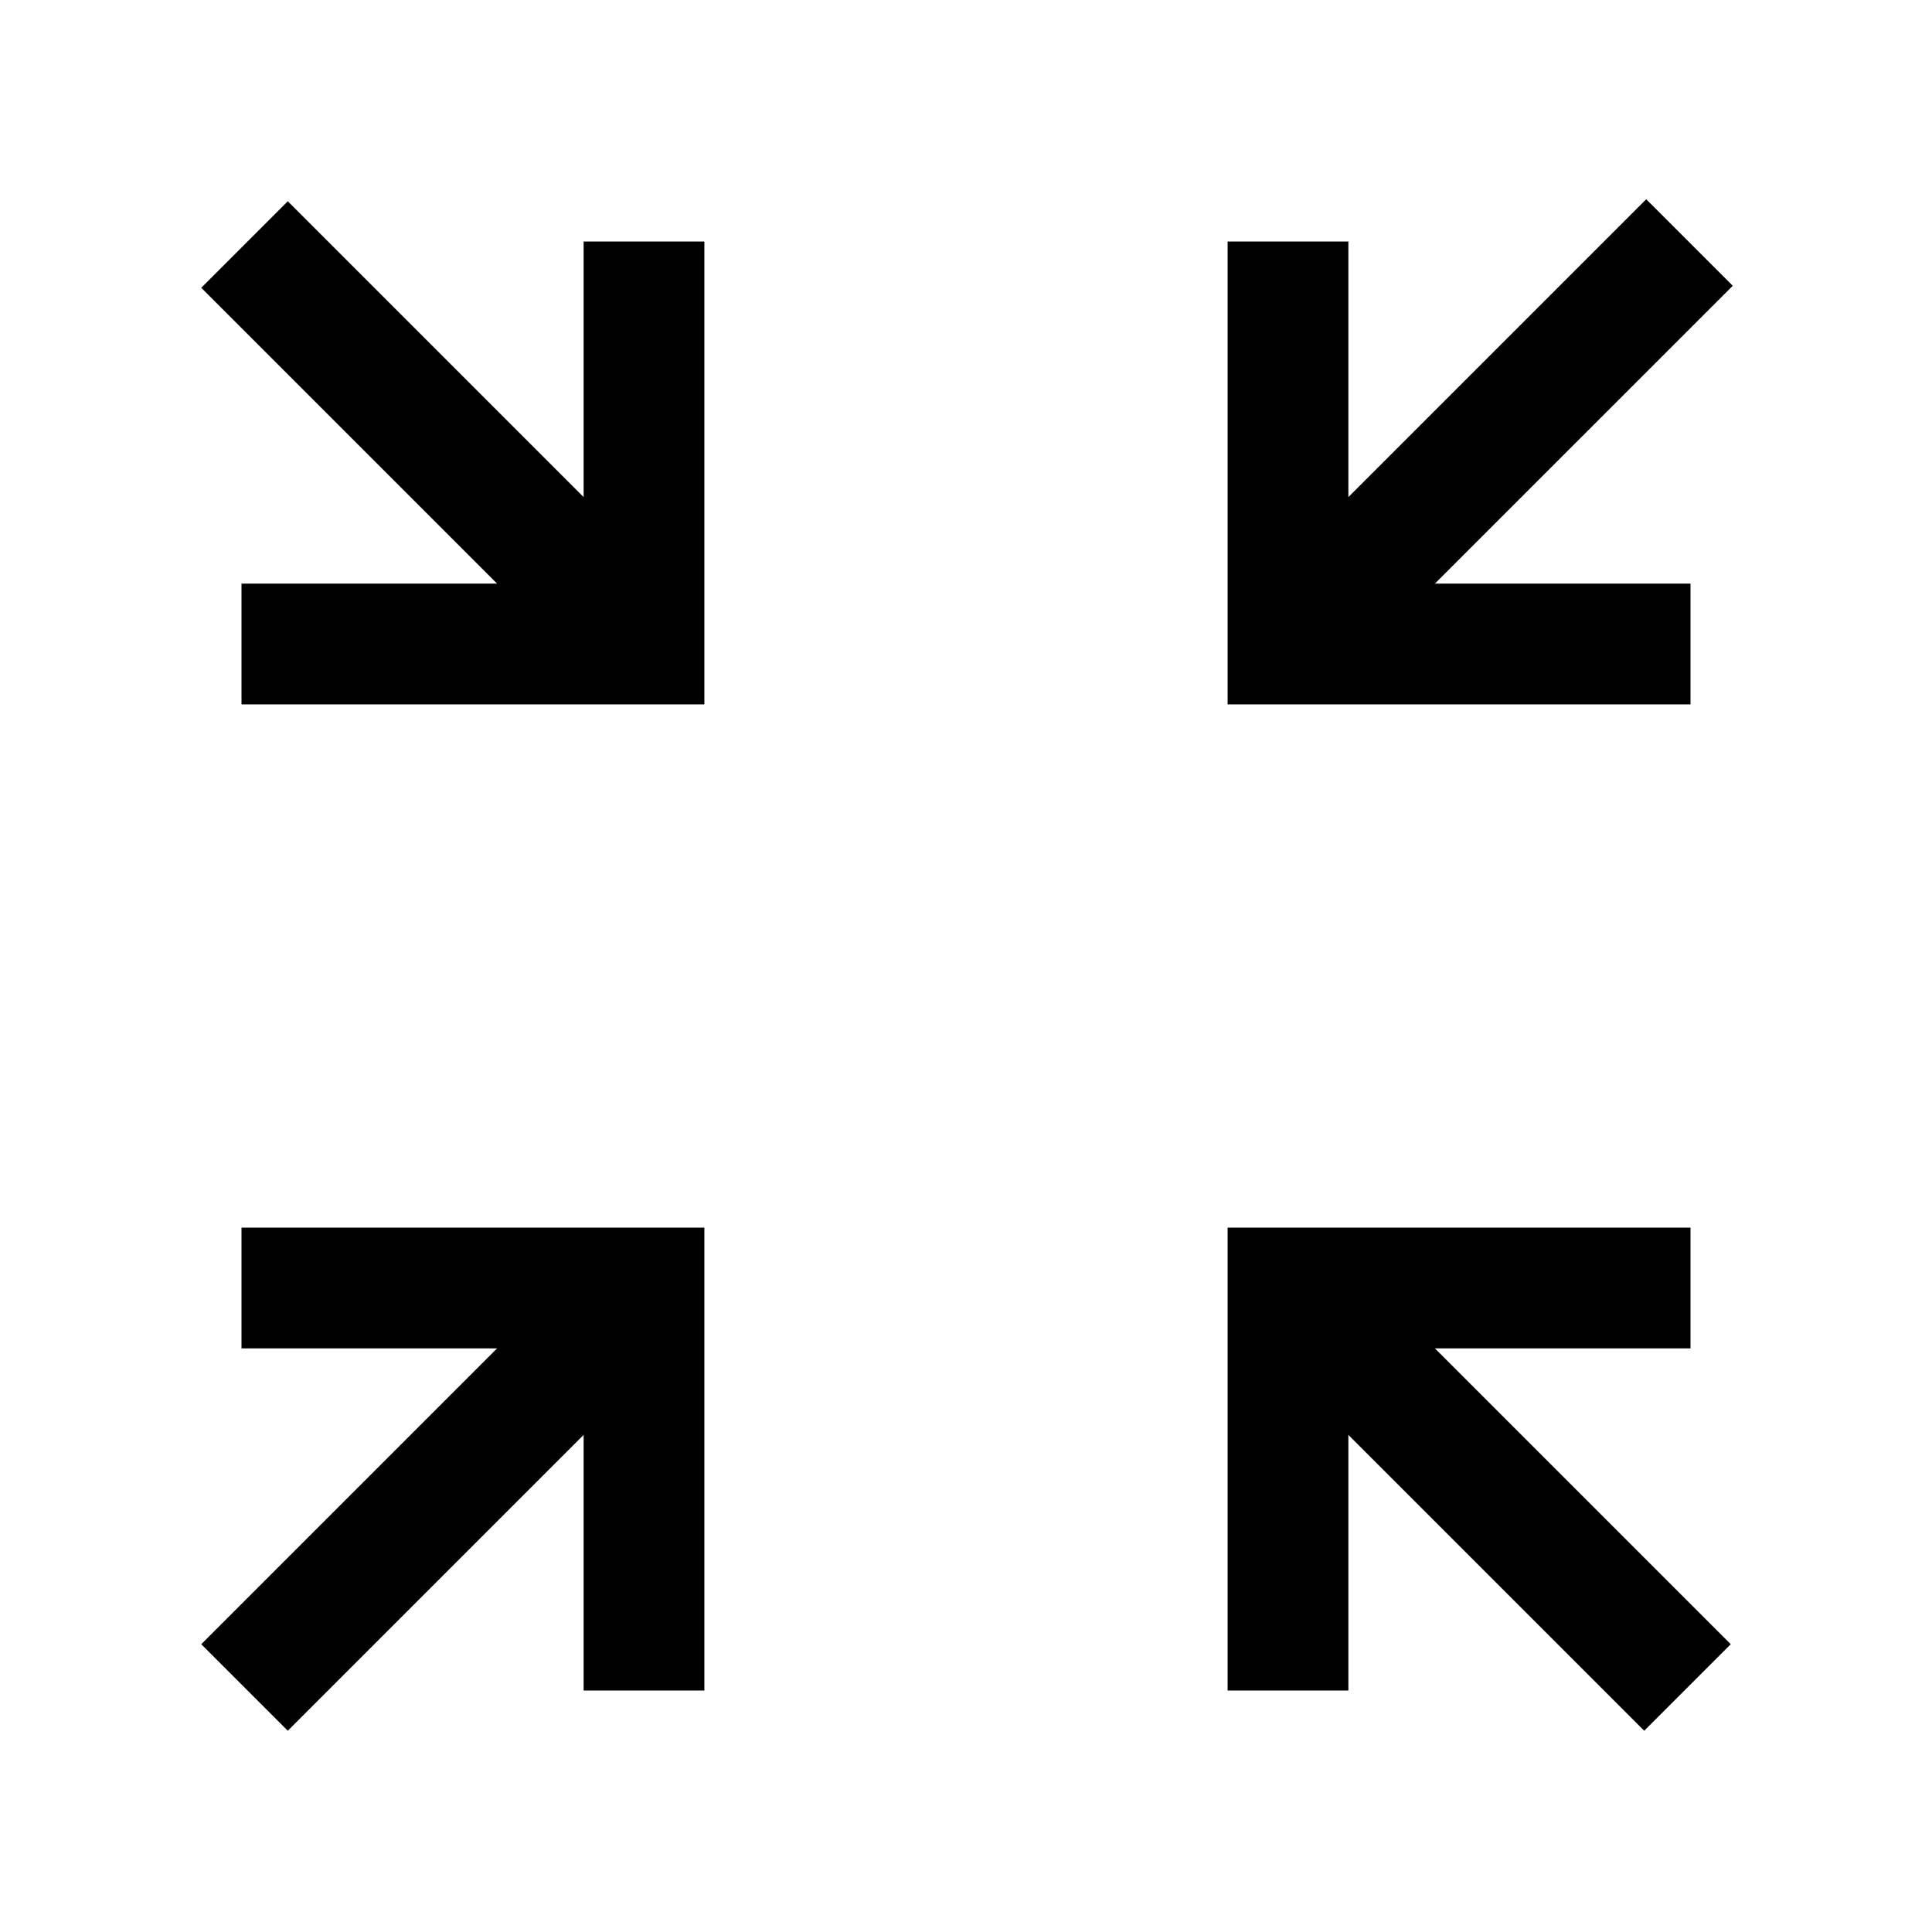
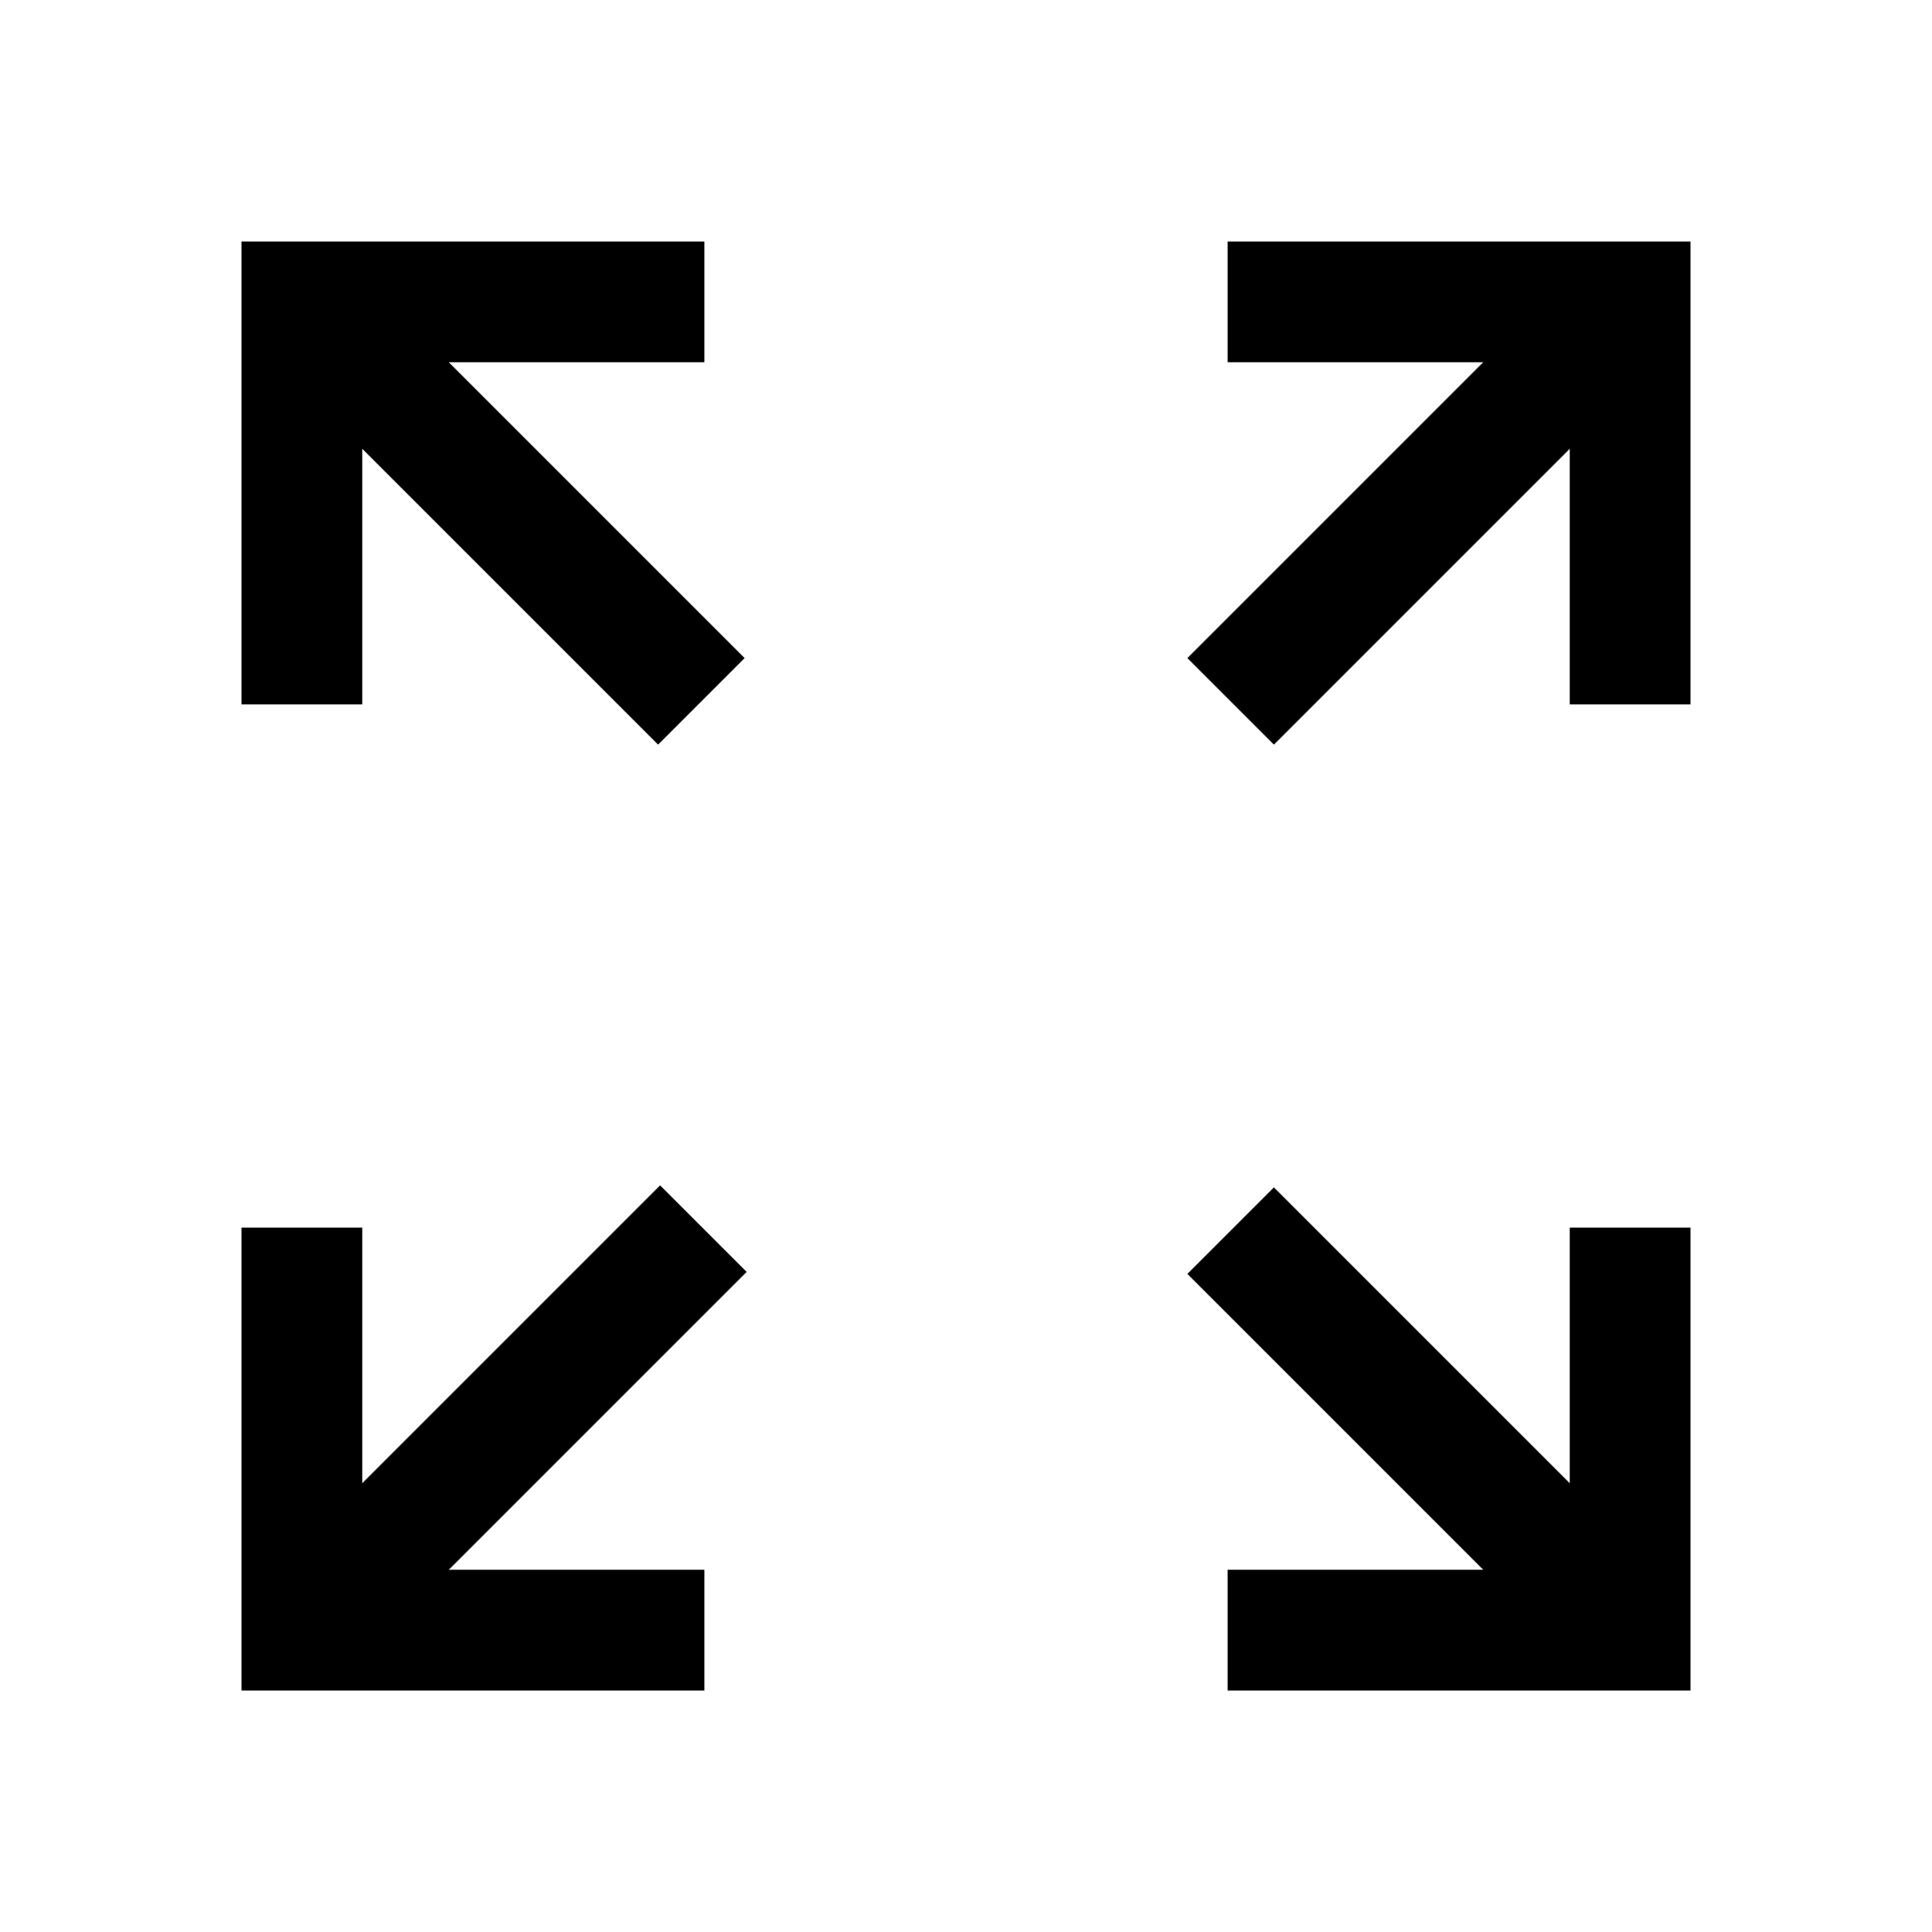
<svg xmlns="http://www.w3.org/2000/svg" height="48px" viewBox="0 -960 960 960" width="48px" fill="#000000">
-   <path d="m143-100-43-43 147-147H120v-60h230v230h-60v-127L143-100Zm674 0L670-247v127h-60v-230h230v60H713l147 147-43 43ZM120-610v-60h127L100-817l43-43 147 147v-127h60v230H120Zm490 0v-230h60v127l148-148 43 43-148 148h127v60H610Z" />
+   <path d="M120-120v-230h60v127l148-148 43 43-148 148h127v60H120Zm490 0v-60h127L590-327l43-43 147 147v-127h60v230H610ZM327-590 180-737v127h-60v-230h230v60H223l147 147-43 43Zm306 0-43-43 147-147H610v-60h230v230h-60v-127L633-590Z" />
</svg>
